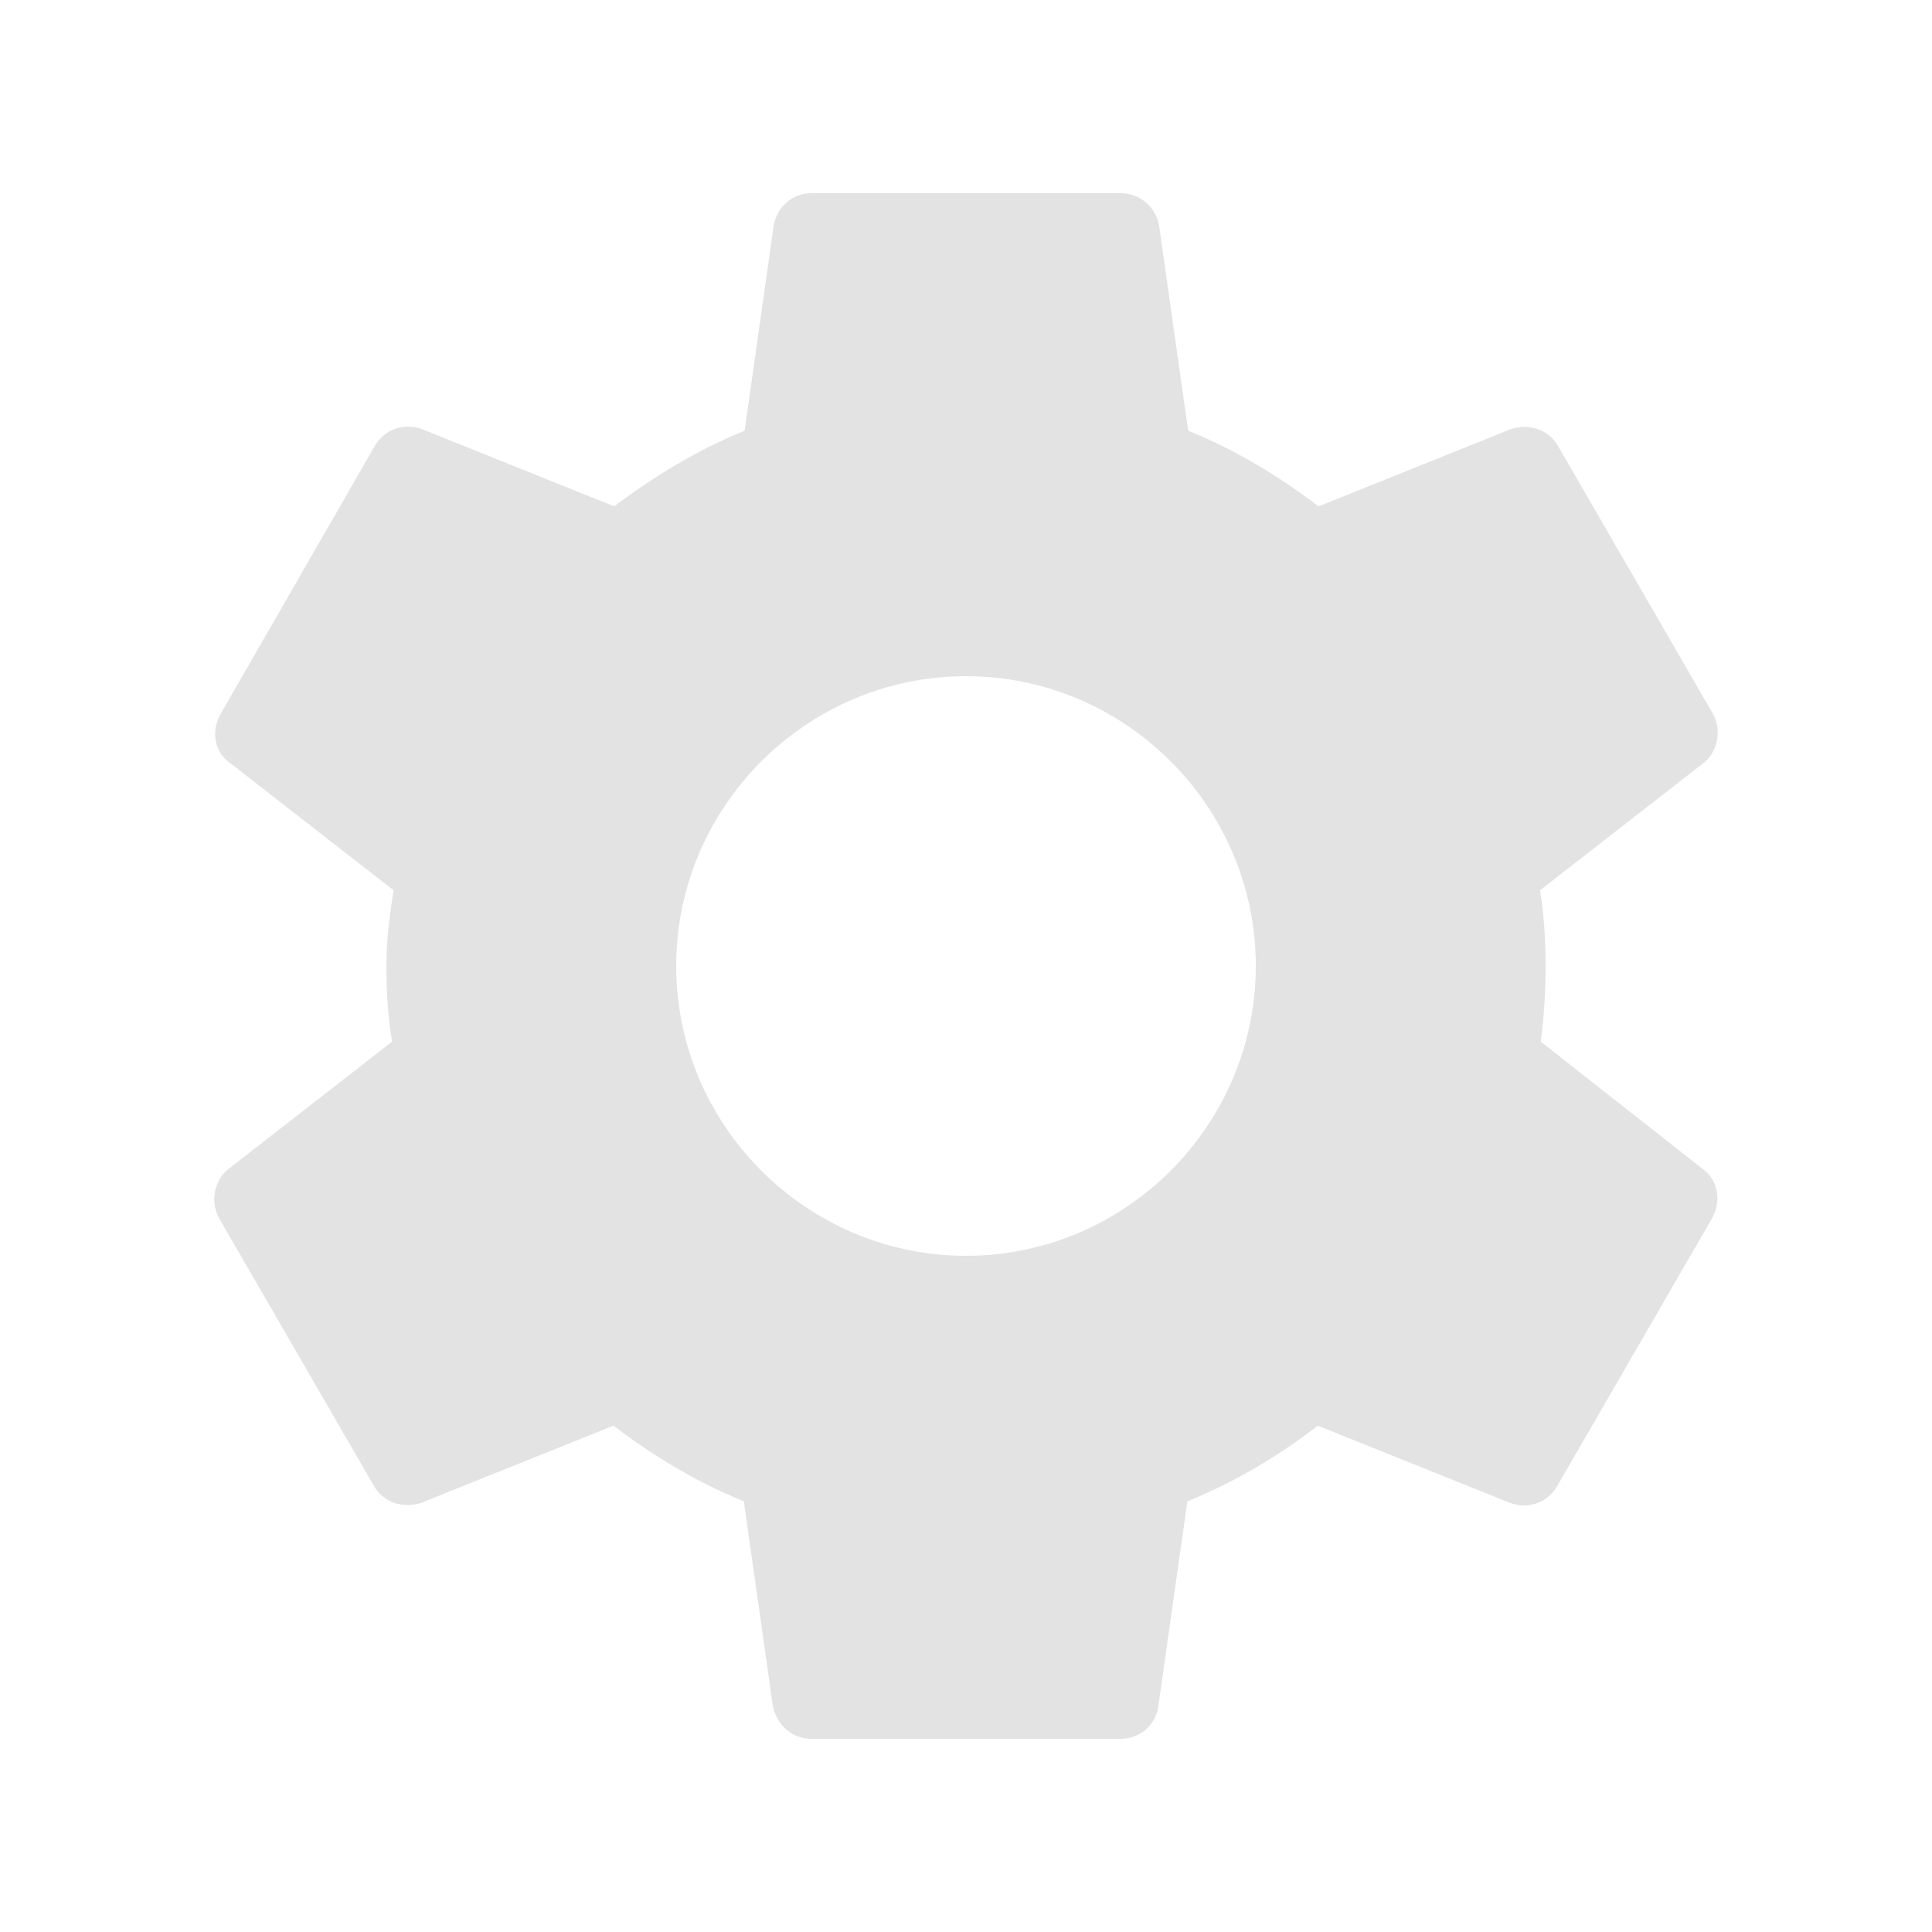
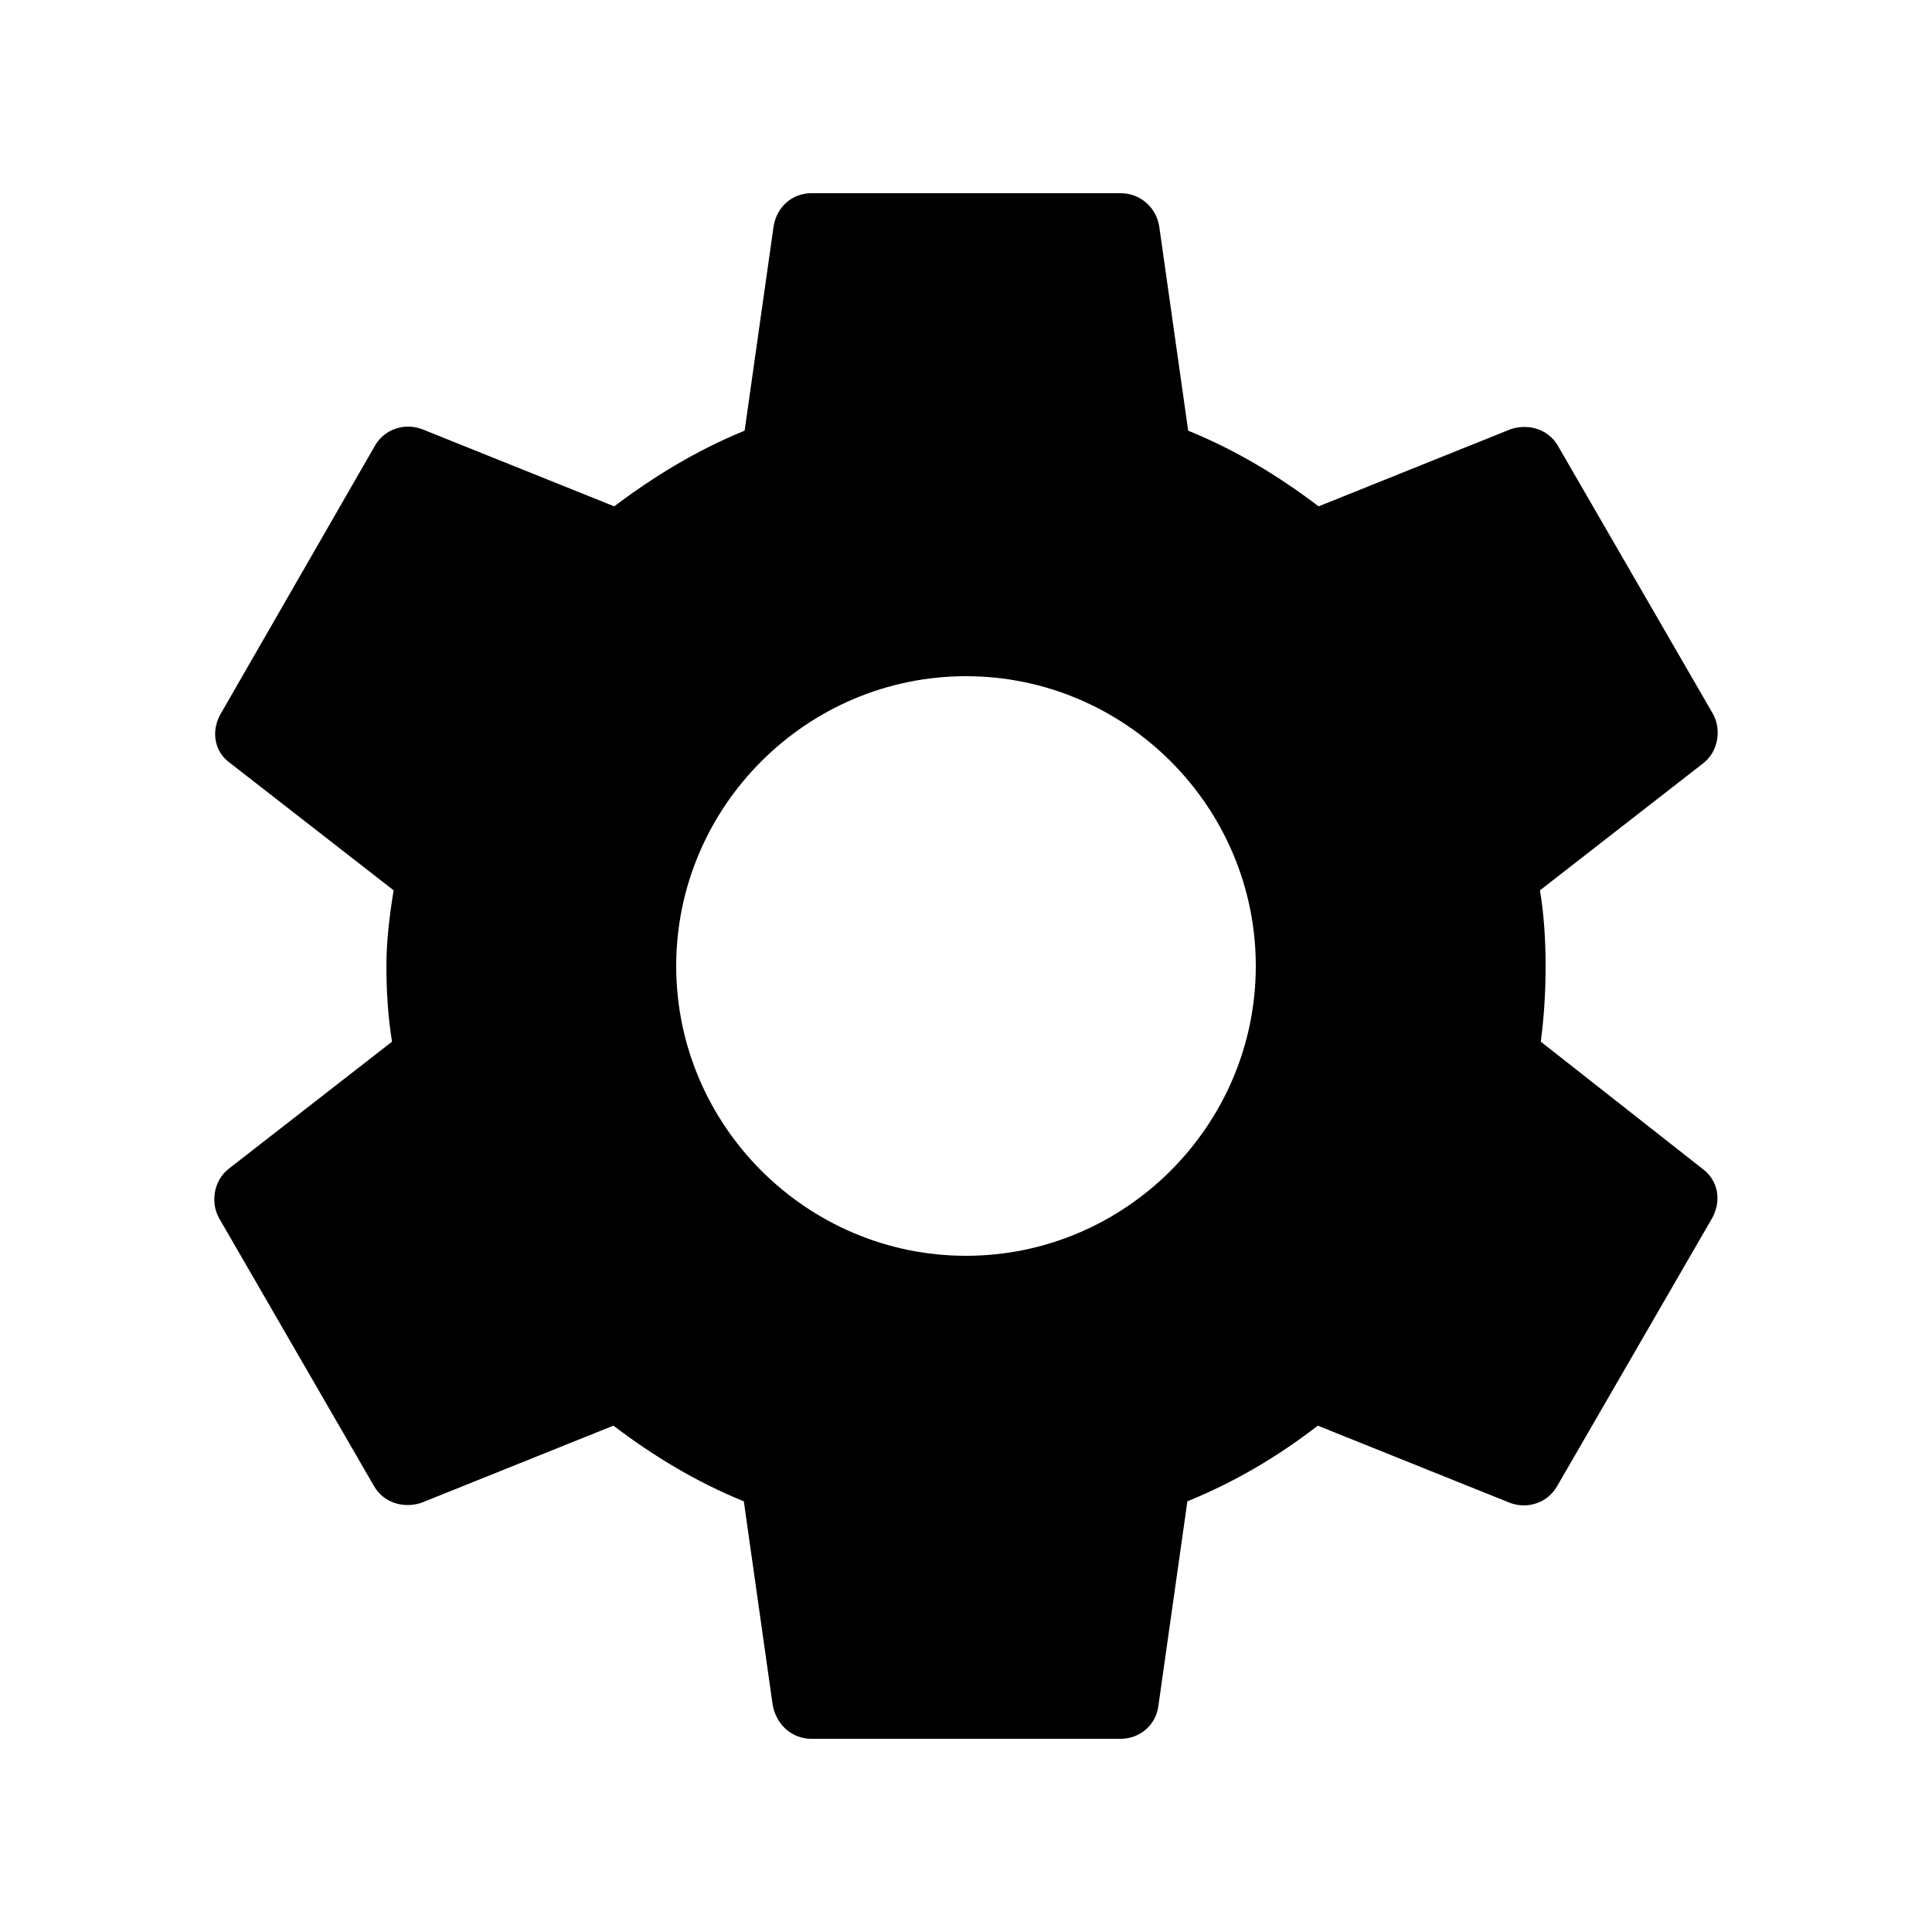
- <svg xmlns="http://www.w3.org/2000/svg" enable-background="new 0 0 24 24" height="24px" viewBox="0 0 24 24" width="24px" fill="#e3e3e3">
+ <svg xmlns="http://www.w3.org/2000/svg" enable-background="new 0 0 24 24" height="24px" viewBox="0 0 24 24" width="24px" fill="currentColor">
  <g>
    <path d="M0,0h24v24H0V0z" fill="none" />
    <path d="M19.14,12.94c0.04-0.3,0.06-0.61,0.06-0.94c0-0.32-0.02-0.64-0.07-0.94l2.03-1.58c0.18-0.14,0.23-0.41,0.12-0.61 l-1.92-3.32c-0.12-0.22-0.37-0.29-0.59-0.22l-2.39,0.96c-0.5-0.38-1.03-0.7-1.62-0.94L14.4,2.81c-0.04-0.24-0.24-0.41-0.48-0.41 h-3.84c-0.24,0-0.43,0.17-0.47,0.41L9.25,5.35C8.66,5.59,8.12,5.92,7.63,6.29L5.24,5.33c-0.22-0.08-0.47,0-0.59,0.22L2.74,8.87 C2.62,9.08,2.66,9.34,2.86,9.48l2.03,1.58C4.84,11.36,4.8,11.69,4.8,12s0.02,0.64,0.07,0.94l-2.03,1.58 c-0.18,0.14-0.23,0.41-0.12,0.61l1.92,3.32c0.12,0.22,0.37,0.29,0.59,0.22l2.39-0.96c0.5,0.38,1.03,0.7,1.62,0.94l0.36,2.54 c0.05,0.24,0.24,0.41,0.48,0.41h3.84c0.24,0,0.44-0.17,0.47-0.41l0.36-2.54c0.59-0.24,1.13-0.56,1.62-0.94l2.39,0.96 c0.22,0.08,0.47,0,0.59-0.22l1.92-3.32c0.12-0.22,0.07-0.47-0.12-0.61L19.14,12.94z M12,15.6c-1.98,0-3.6-1.62-3.6-3.6 s1.62-3.6,3.6-3.6s3.6,1.62,3.6,3.6S13.98,15.6,12,15.6z" />
  </g>
</svg>
